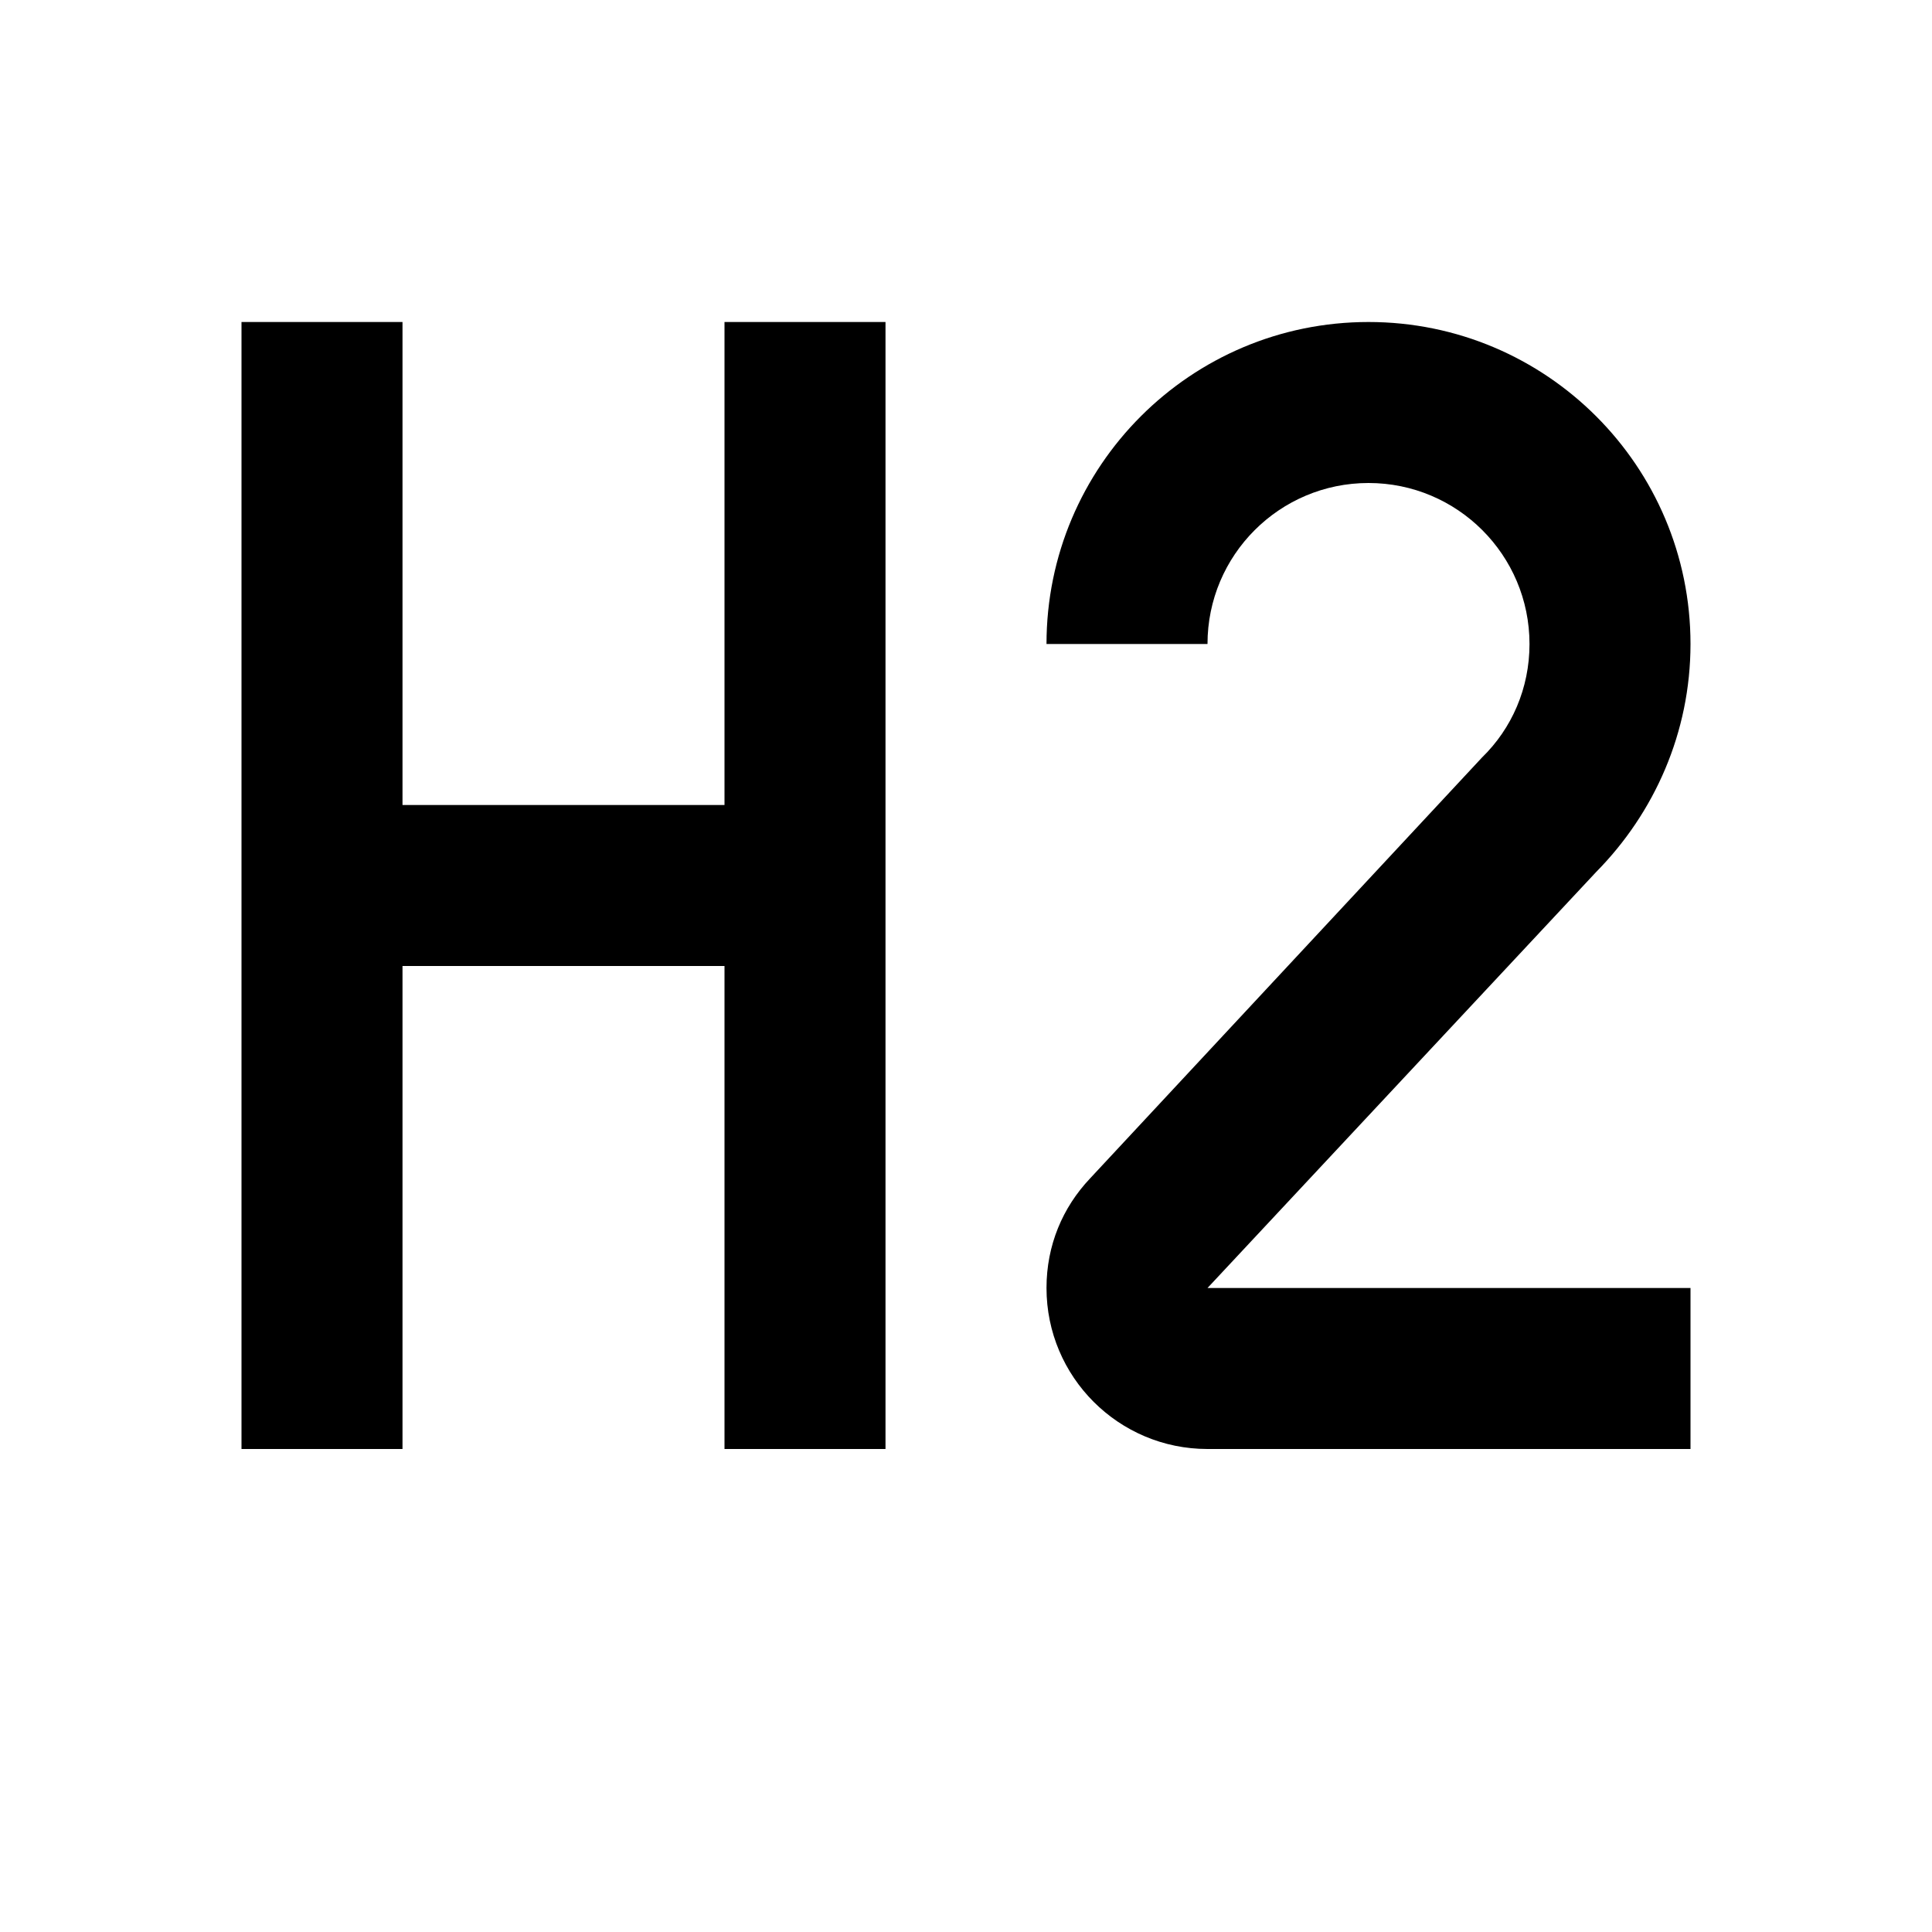
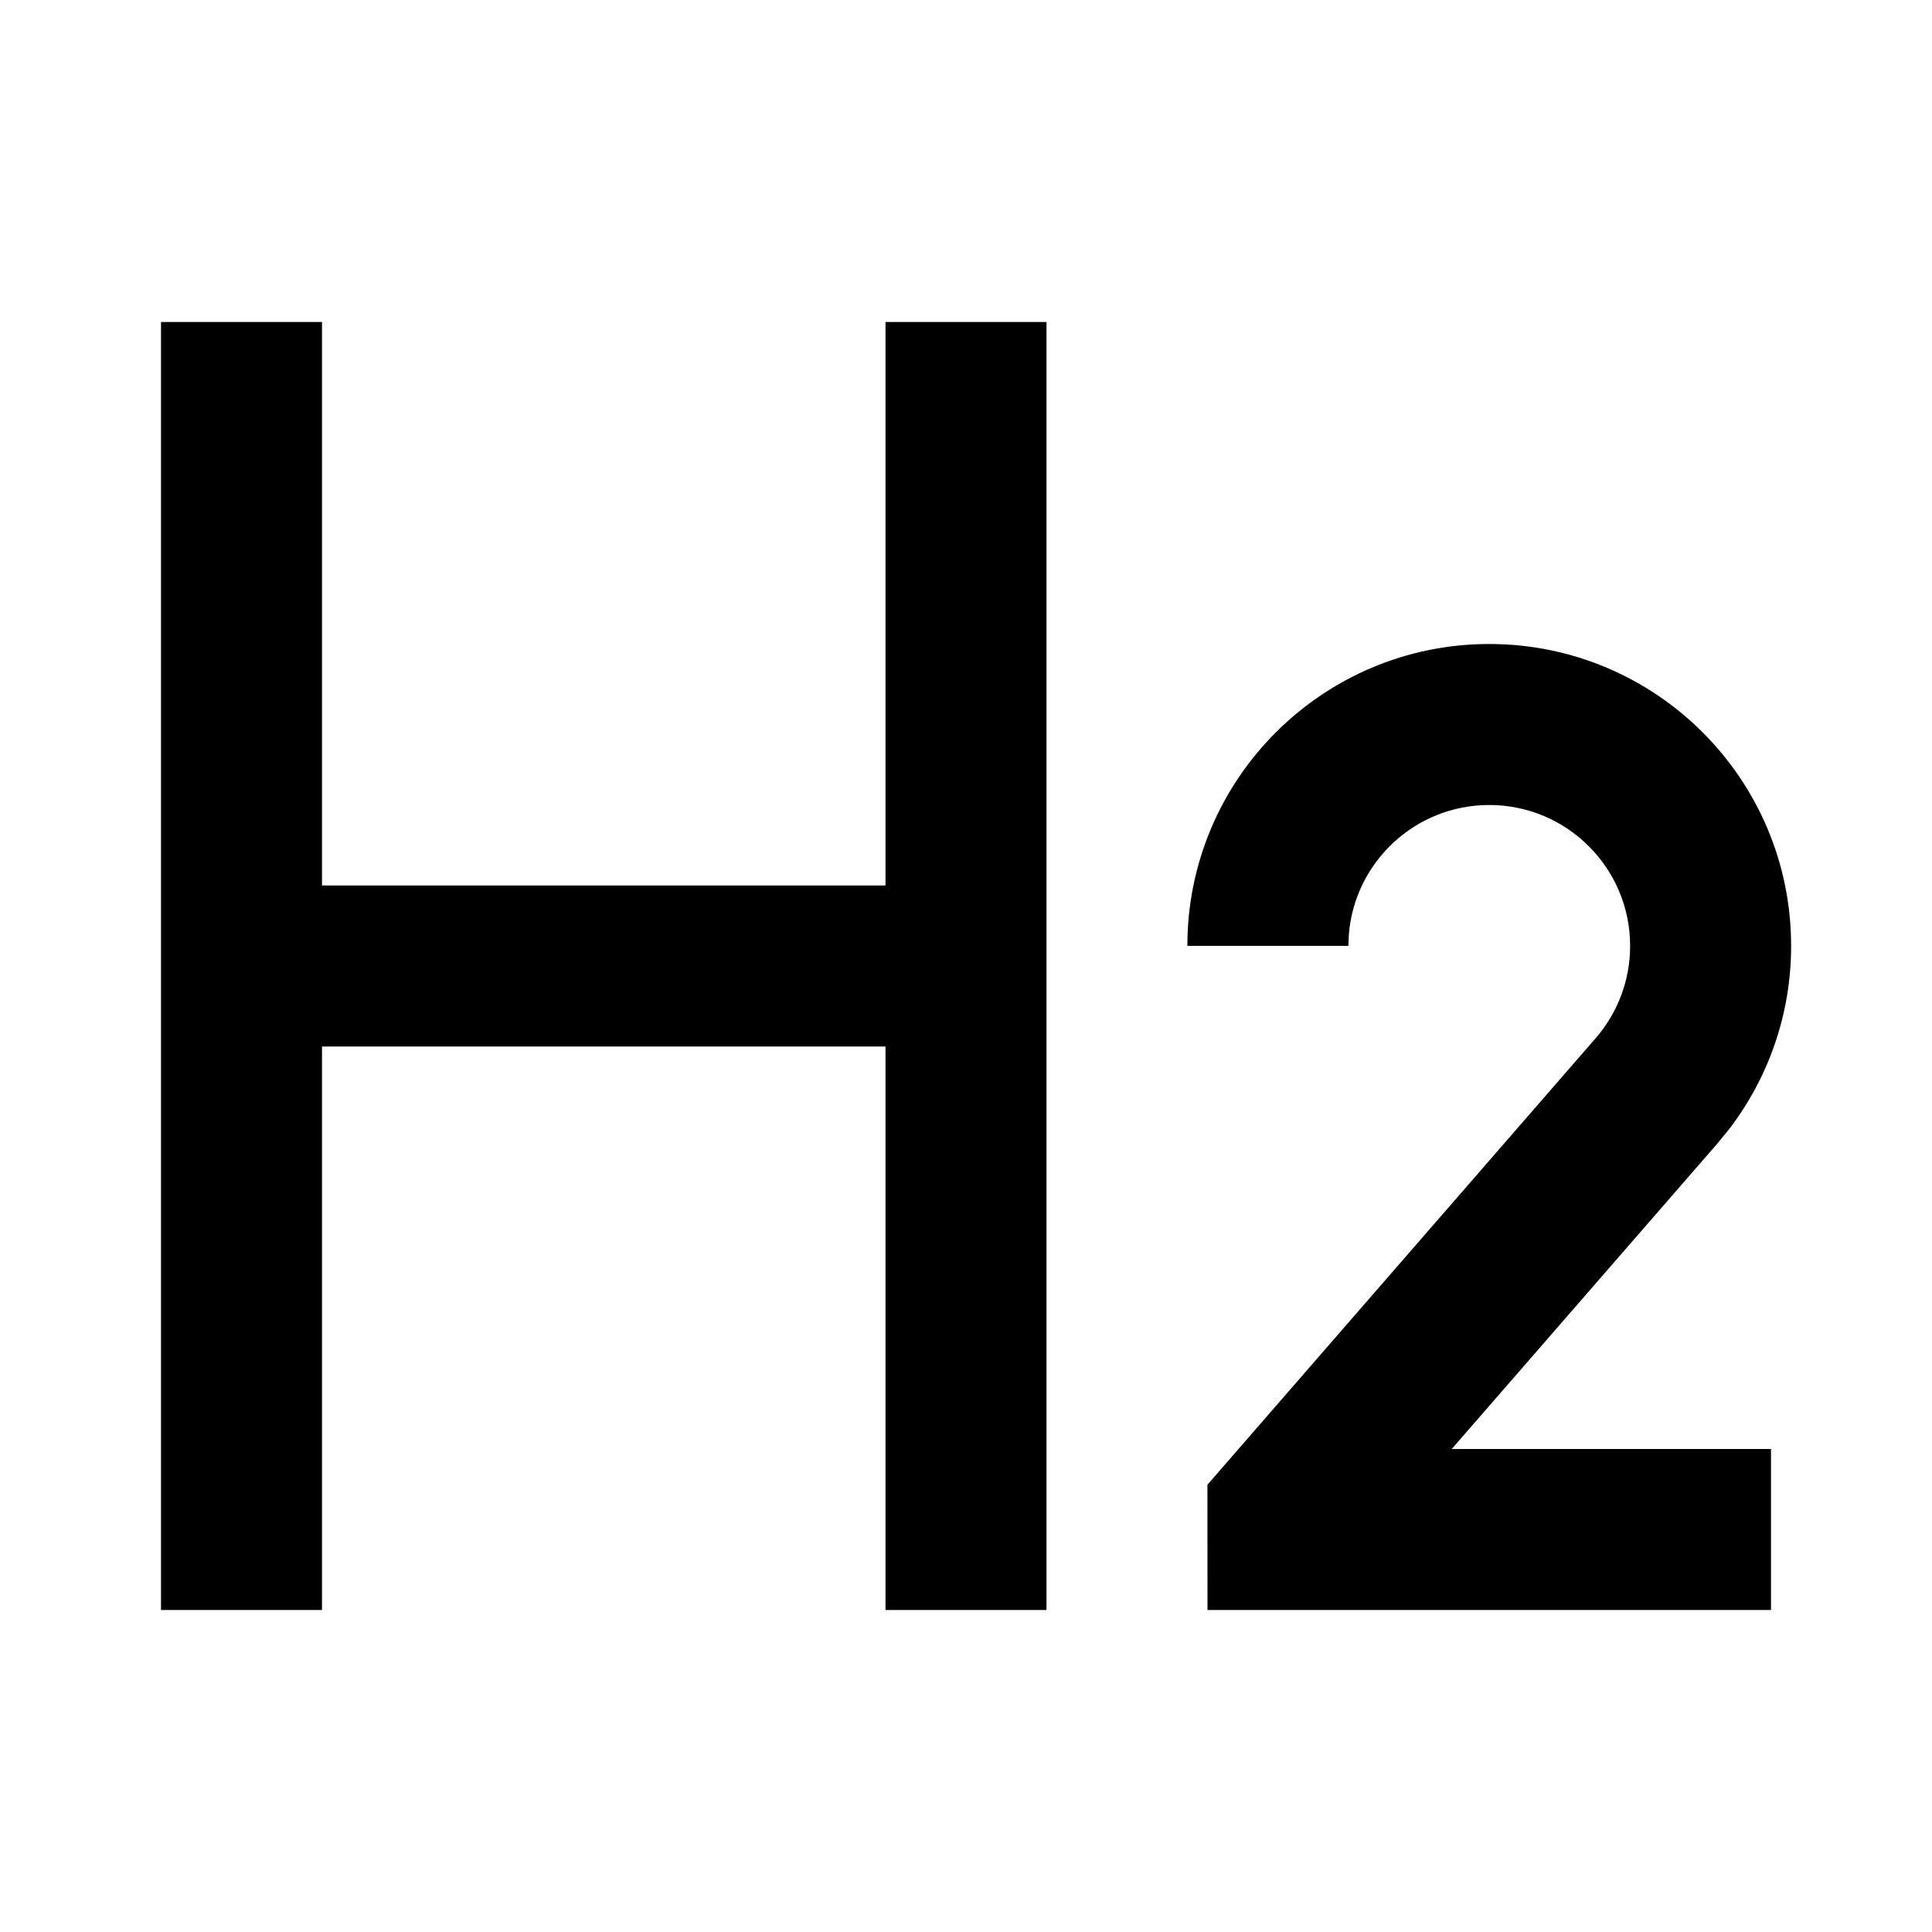
- <svg xmlns="http://www.w3.org/2000/svg" viewBox="0 0 24 24">
-   <path d="M3,4H5V10H9V4H11V18H9V12H5V18H3V4M21,18H15A2,2 0 0,1 13,16C13,15.47 13.2,15 13.54,14.64L18.41,9.41C18.78,9.05 19,8.55 19,8A2,2 0 0,0 17,6A2,2 0 0,0 15,8H13A4,4 0 0,1 17,4A4,4 0 0,1 21,8C21,9.1 20.55,10.1 19.83,10.83L15,16H21V18Z" />
+ <svg xmlns="http://www.w3.org/2000/svg" viewBox="0 0 24 24" fill="currentColor">
+   <path d="M4 4V11H11V4H13V20H11V13H4V20H2V4H4ZM18.5 8C20.571 8 22.25 9.679 22.25 11.75C22.25 12.607 21.962 13.398 21.478 14.029L21.33 14.21L18.034 18H22V20H15L14.999 18.444L19.821 12.898C20.088 12.591 20.25 12.189 20.25 11.75C20.25 10.784 19.466 10 18.5 10C17.582 10 16.829 10.707 16.756 11.607L16.75 11.75H14.75C14.75 9.679 16.429 8 18.5 8Z" />
</svg>
